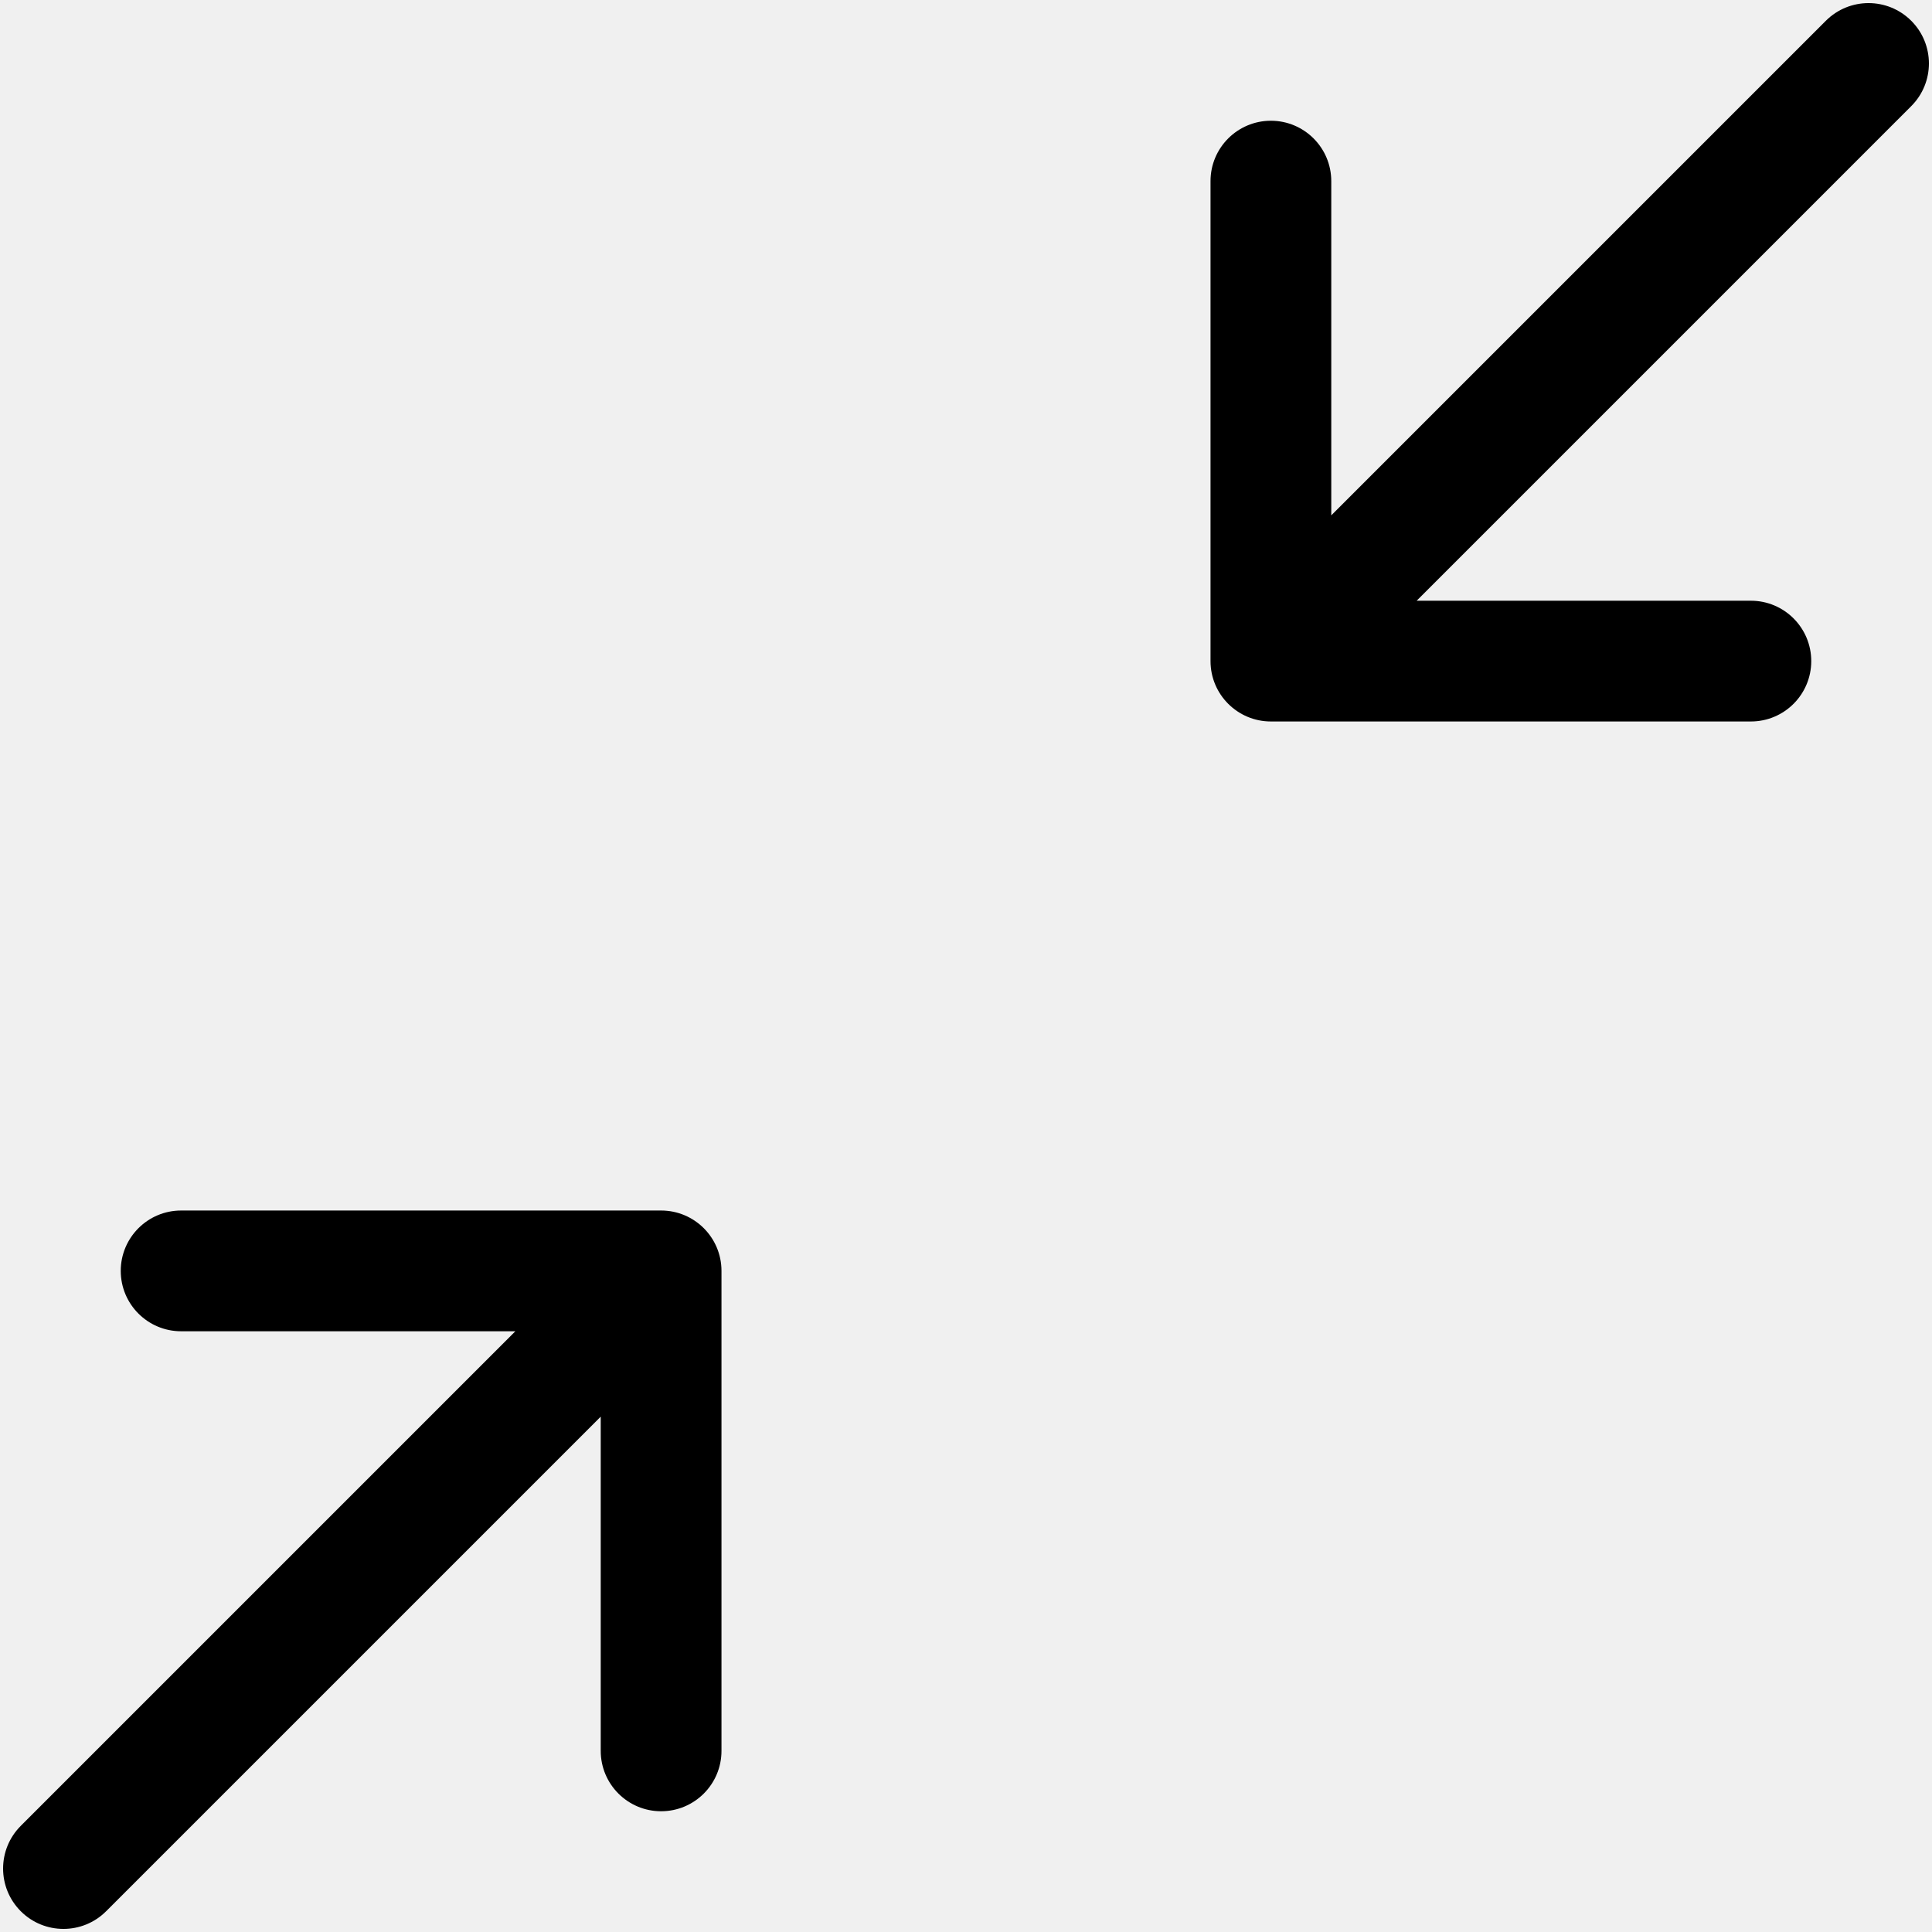
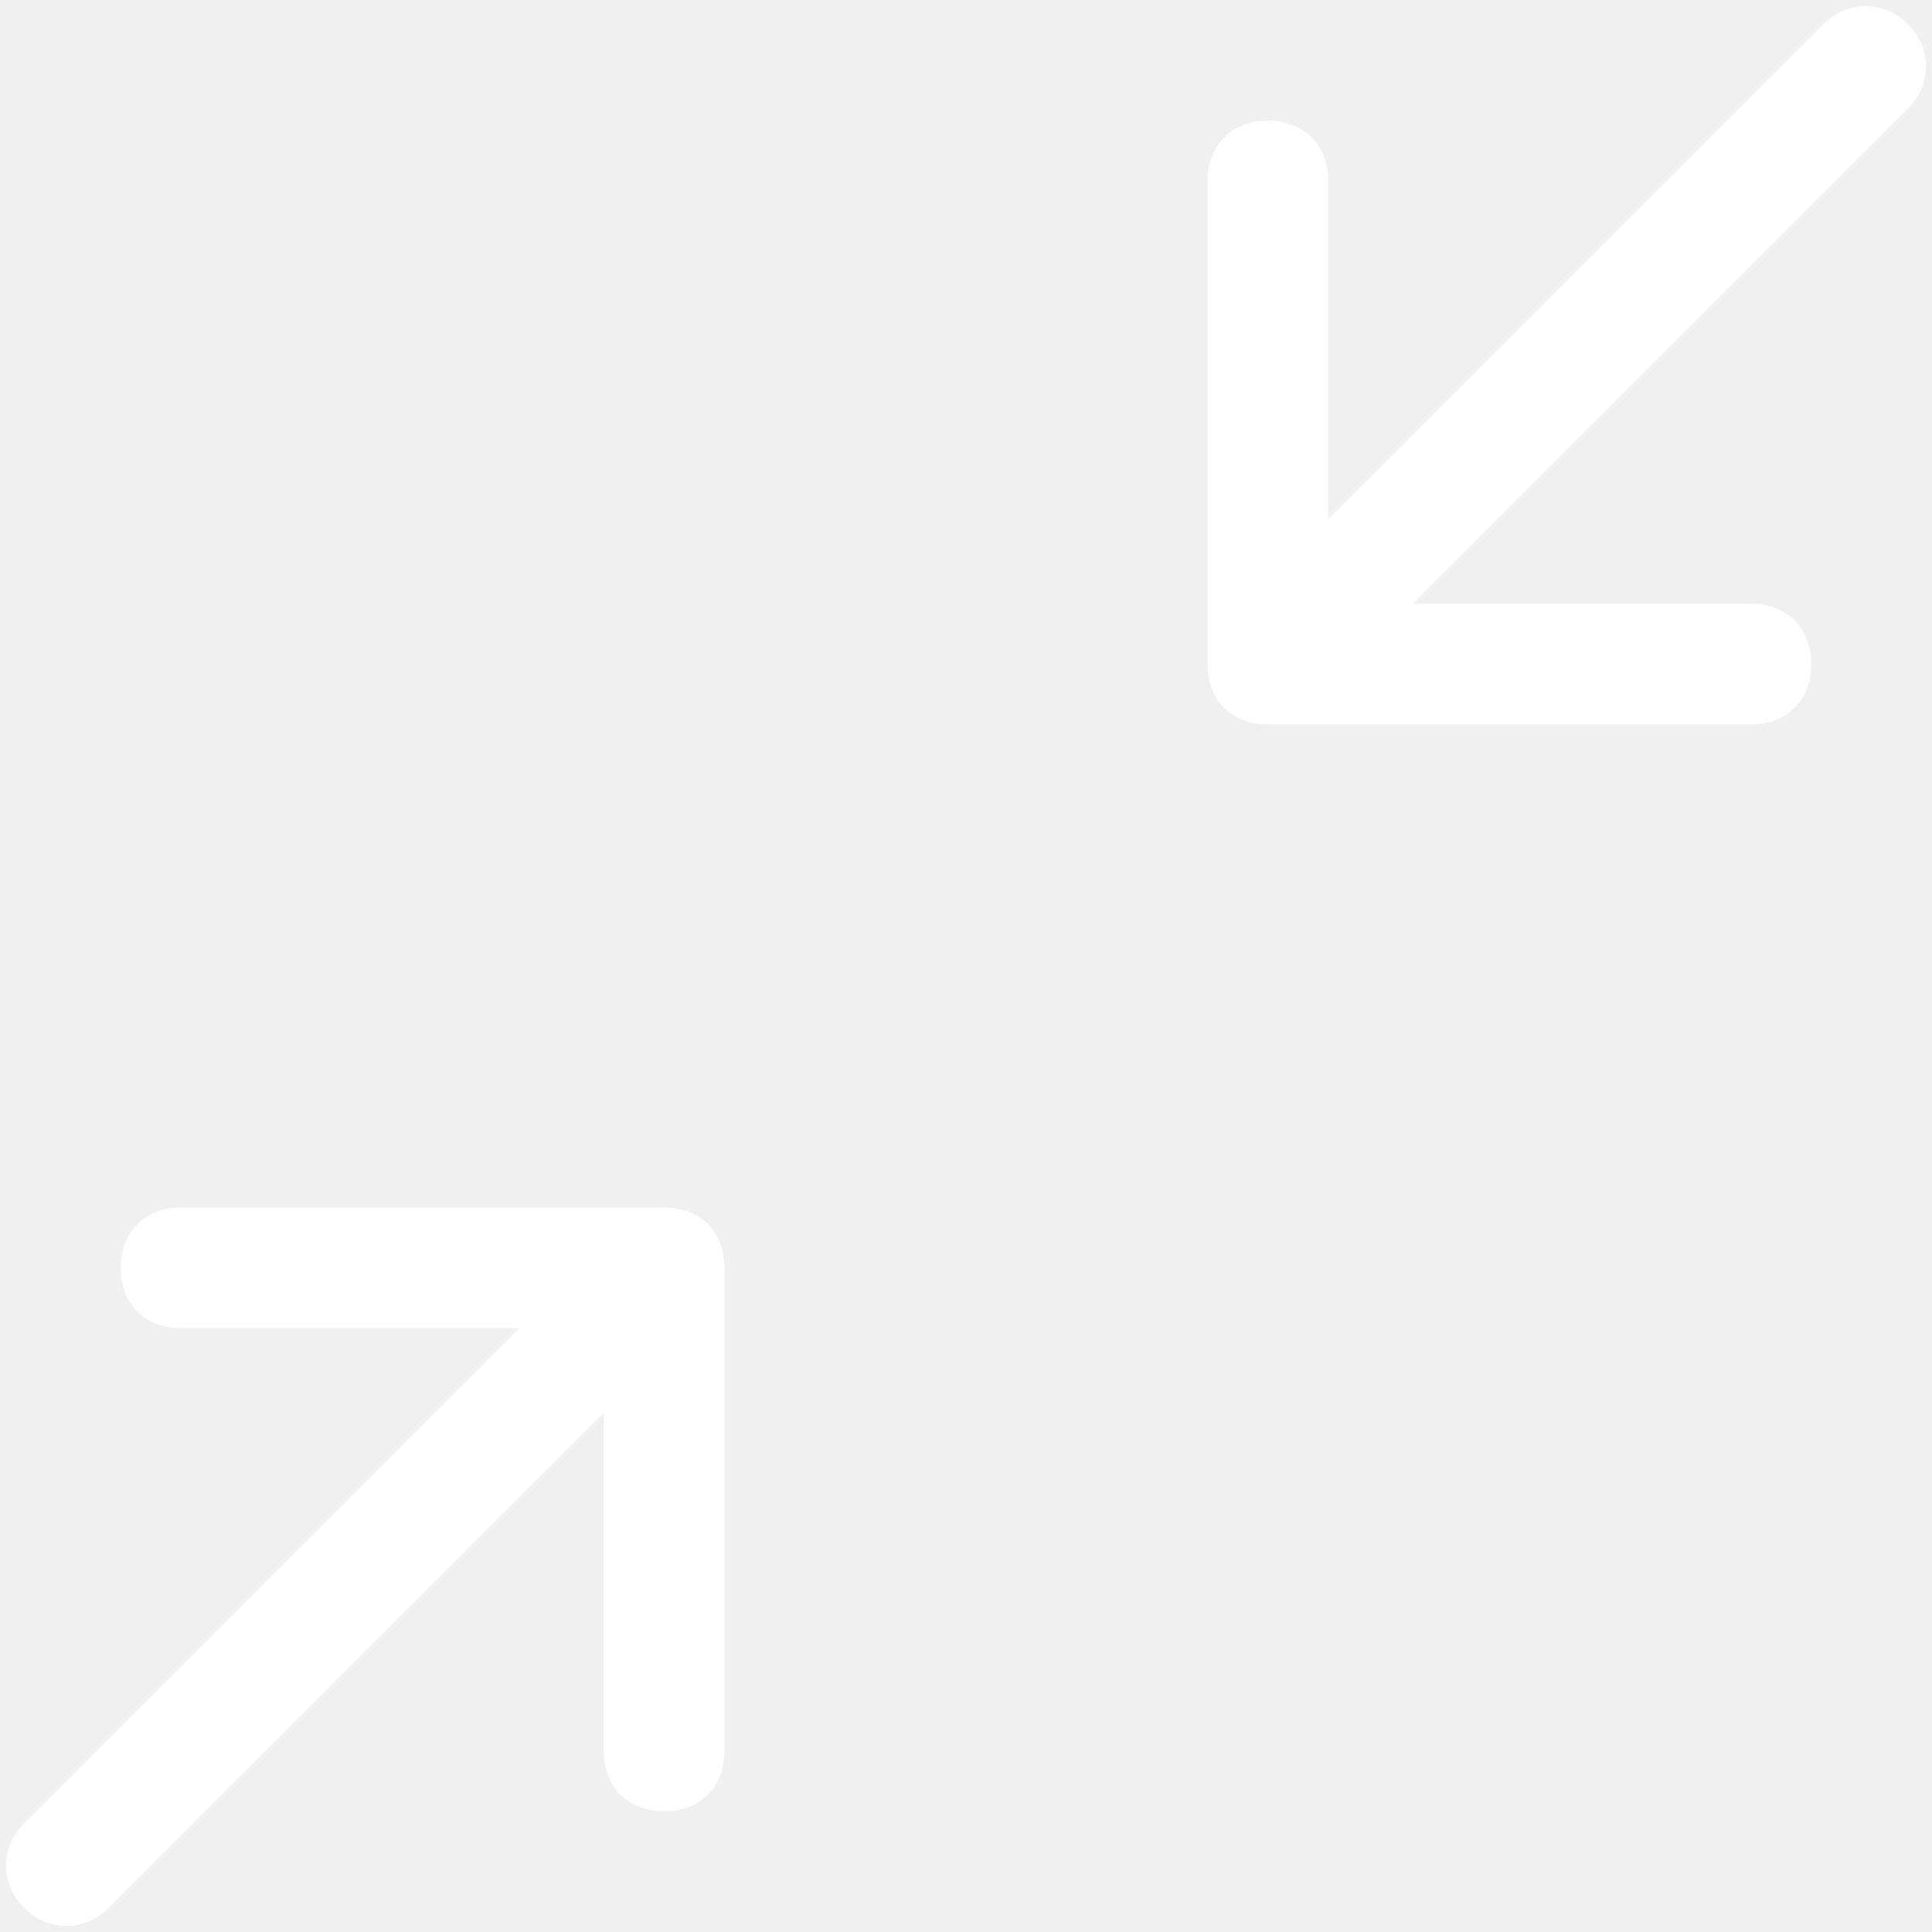
- <svg xmlns="http://www.w3.org/2000/svg" width="16" height="16" fill="currentColor" class="bi bi-arrows-angle-contract" viewBox="0 0 16 16">
-   <path fill-rule="evenodd" d="M.172 15.828a.5.5 0 0 0 .707 0l4.096-4.096V14.5a.5.5 0 1 0 1 0v-3.975a.5.5 0 0 0-.5-.5H1.5a.5.5 0 0 0 0 1h2.768L.172 15.121a.5.5 0 0 0 0 .707zM15.828.172a.5.5 0 0 0-.707 0l-4.096 4.096V1.5a.5.5 0 1 0-1 0v3.975a.5.5 0 0 0 .5.5H14.5a.5.5 0 0 0 0-1h-2.768L15.828.879a.5.5 0 0 0 0-.707z" />
+ <svg xmlns="http://www.w3.org/2000/svg" version="1.1" id="Слой_1" x="0px" y="0px" viewBox="0 0 16 16" style="enable-background:new 0 0 16 16;" xml:space="preserve">
+   <style type="text/css">
+ 	.st0{fill:#FFFFFF;}
+ </style>
+   <path class="st0" d="M0.2,15.8c0.2,0.2,0.5,0.2,0.7,0L5,11.7v2.8C5,14.8,5.2,15,5.5,15S6,14.8,6,14.5v-4C6,10.2,5.8,10,5.5,10h-4  C1.2,10,1,10.2,1,10.5S1.2,11,1.5,11h2.8l-4.1,4.1C0,15.3,0,15.6,0.2,15.8z M15.8,0.2c-0.2-0.2-0.5-0.2-0.7,0L11,4.3V1.5  C11,1.2,10.8,1,10.5,1S10,1.2,10,1.5v4C10,5.8,10.2,6,10.5,6h4C14.8,6,15,5.8,15,5.5S14.8,5,14.5,5h-2.8l4.1-4.1  C16,0.7,16,0.4,15.8,0.2z" />
</svg>
